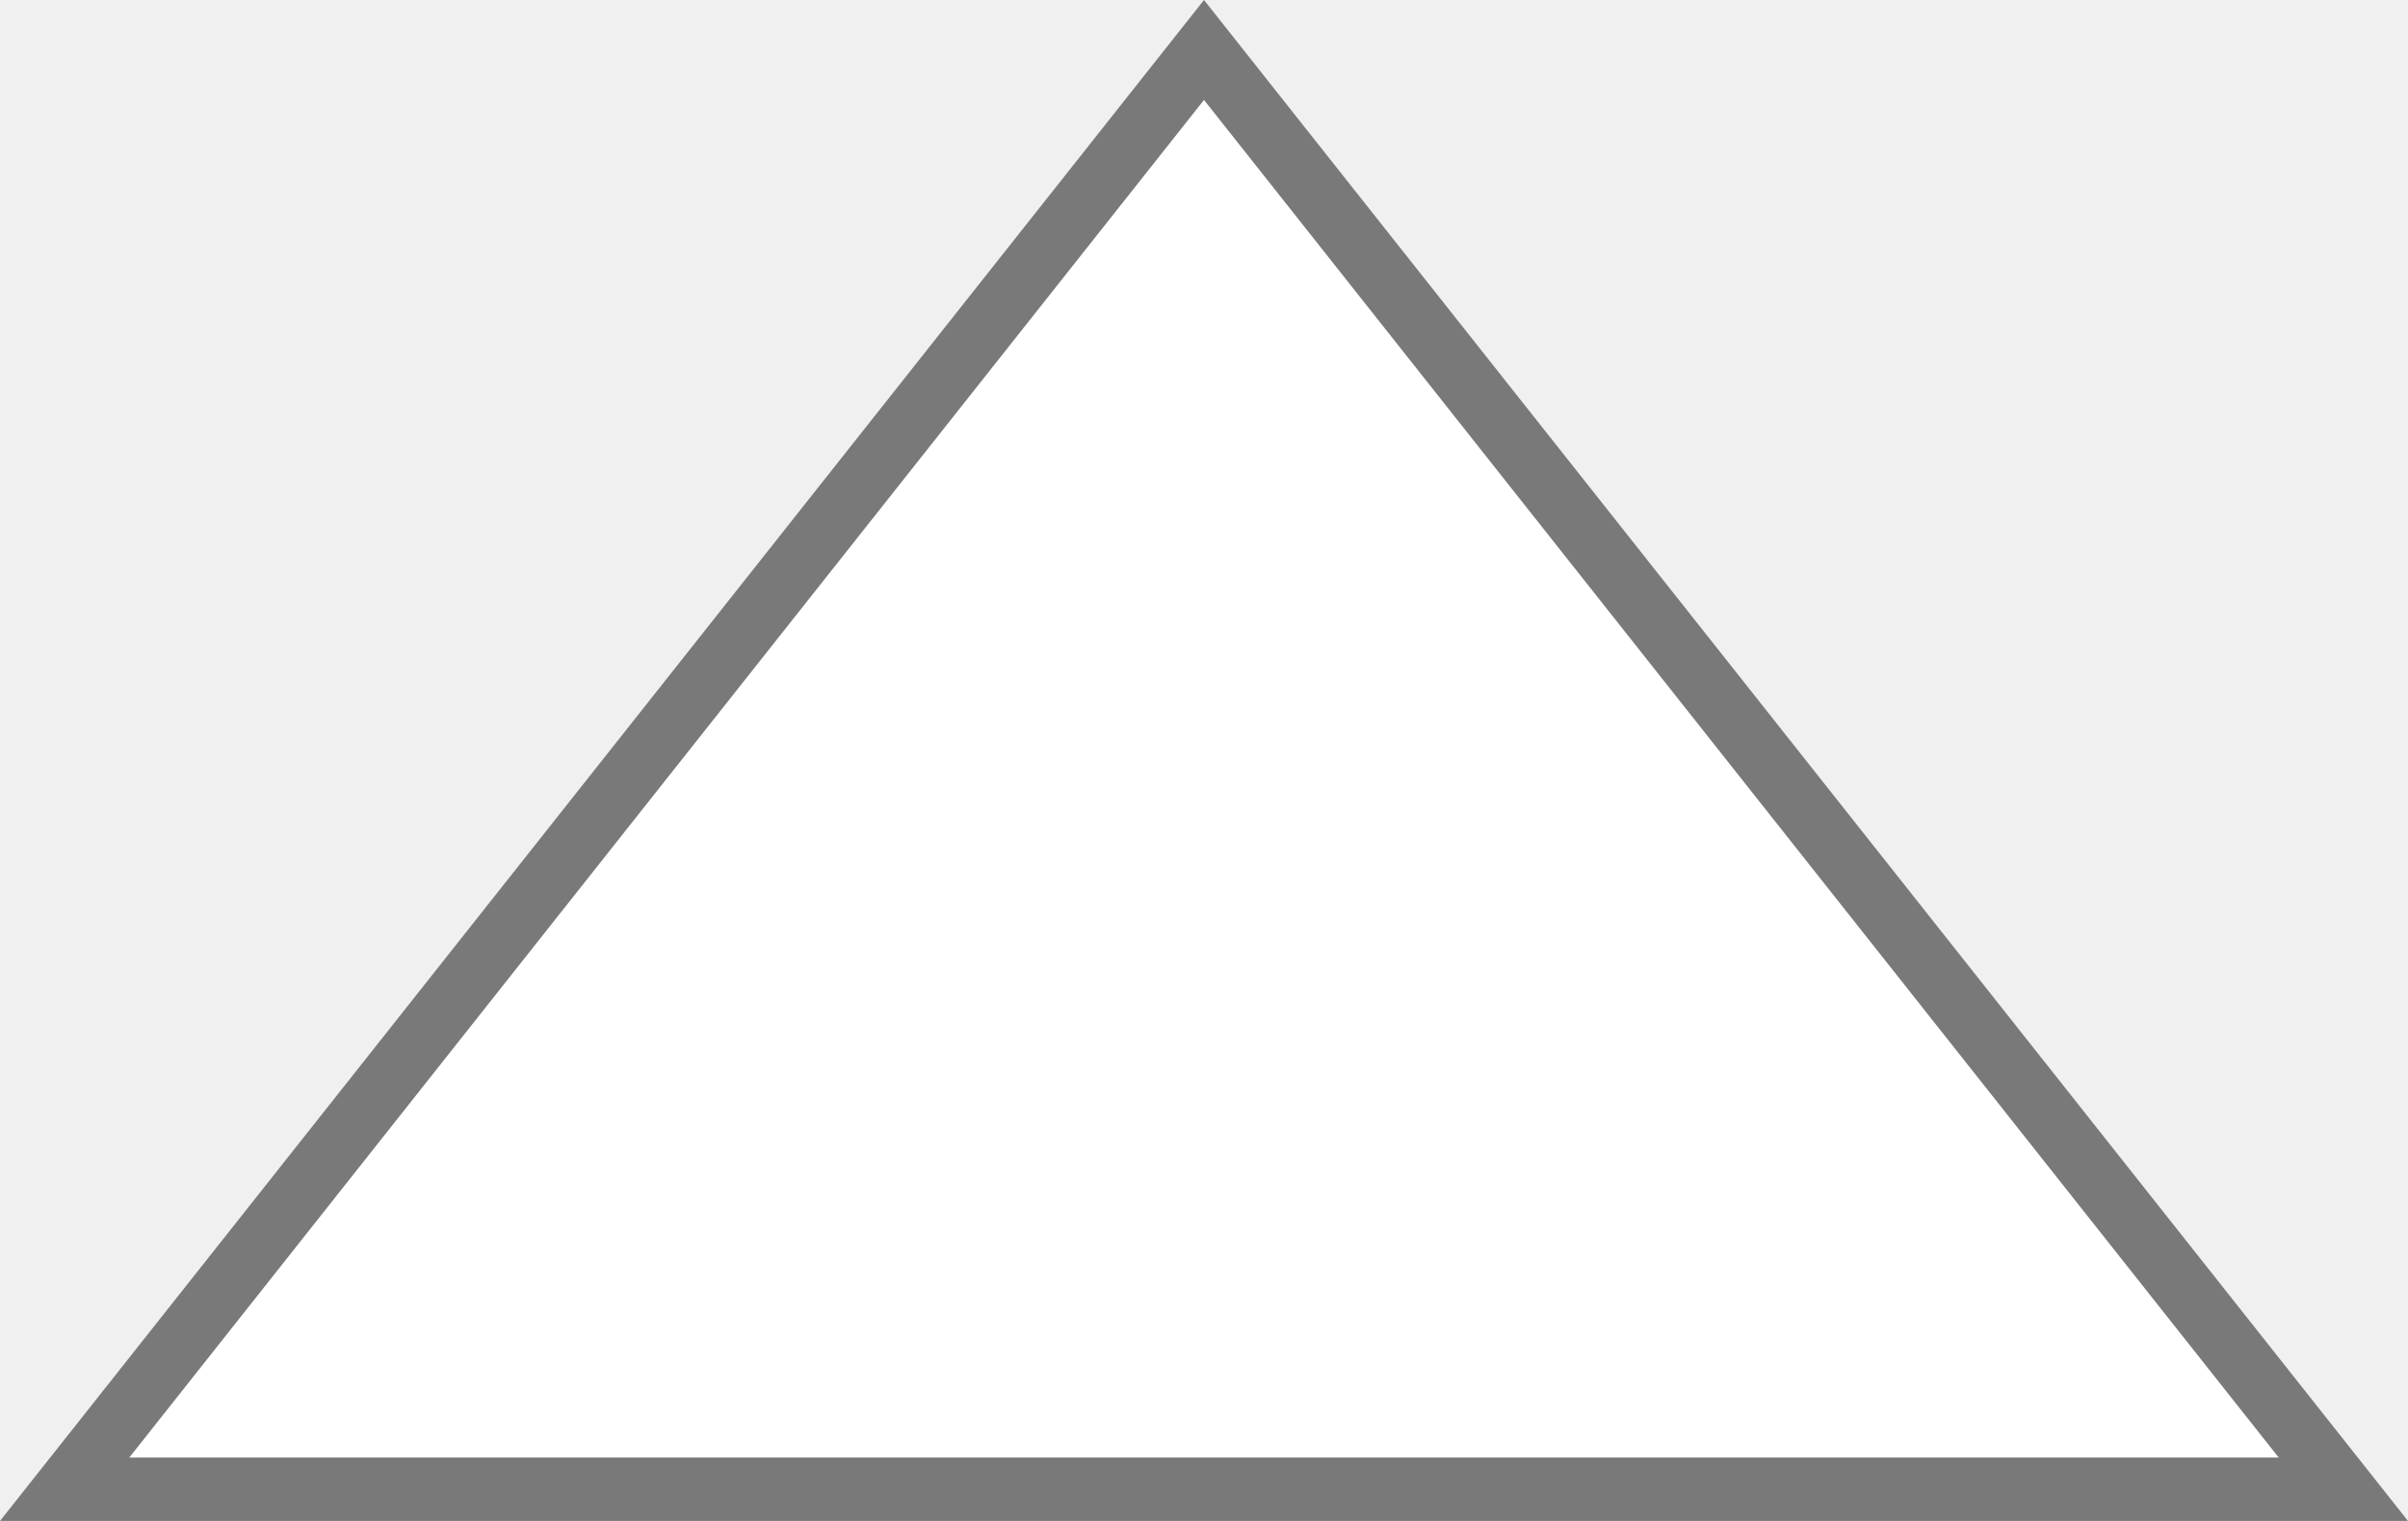
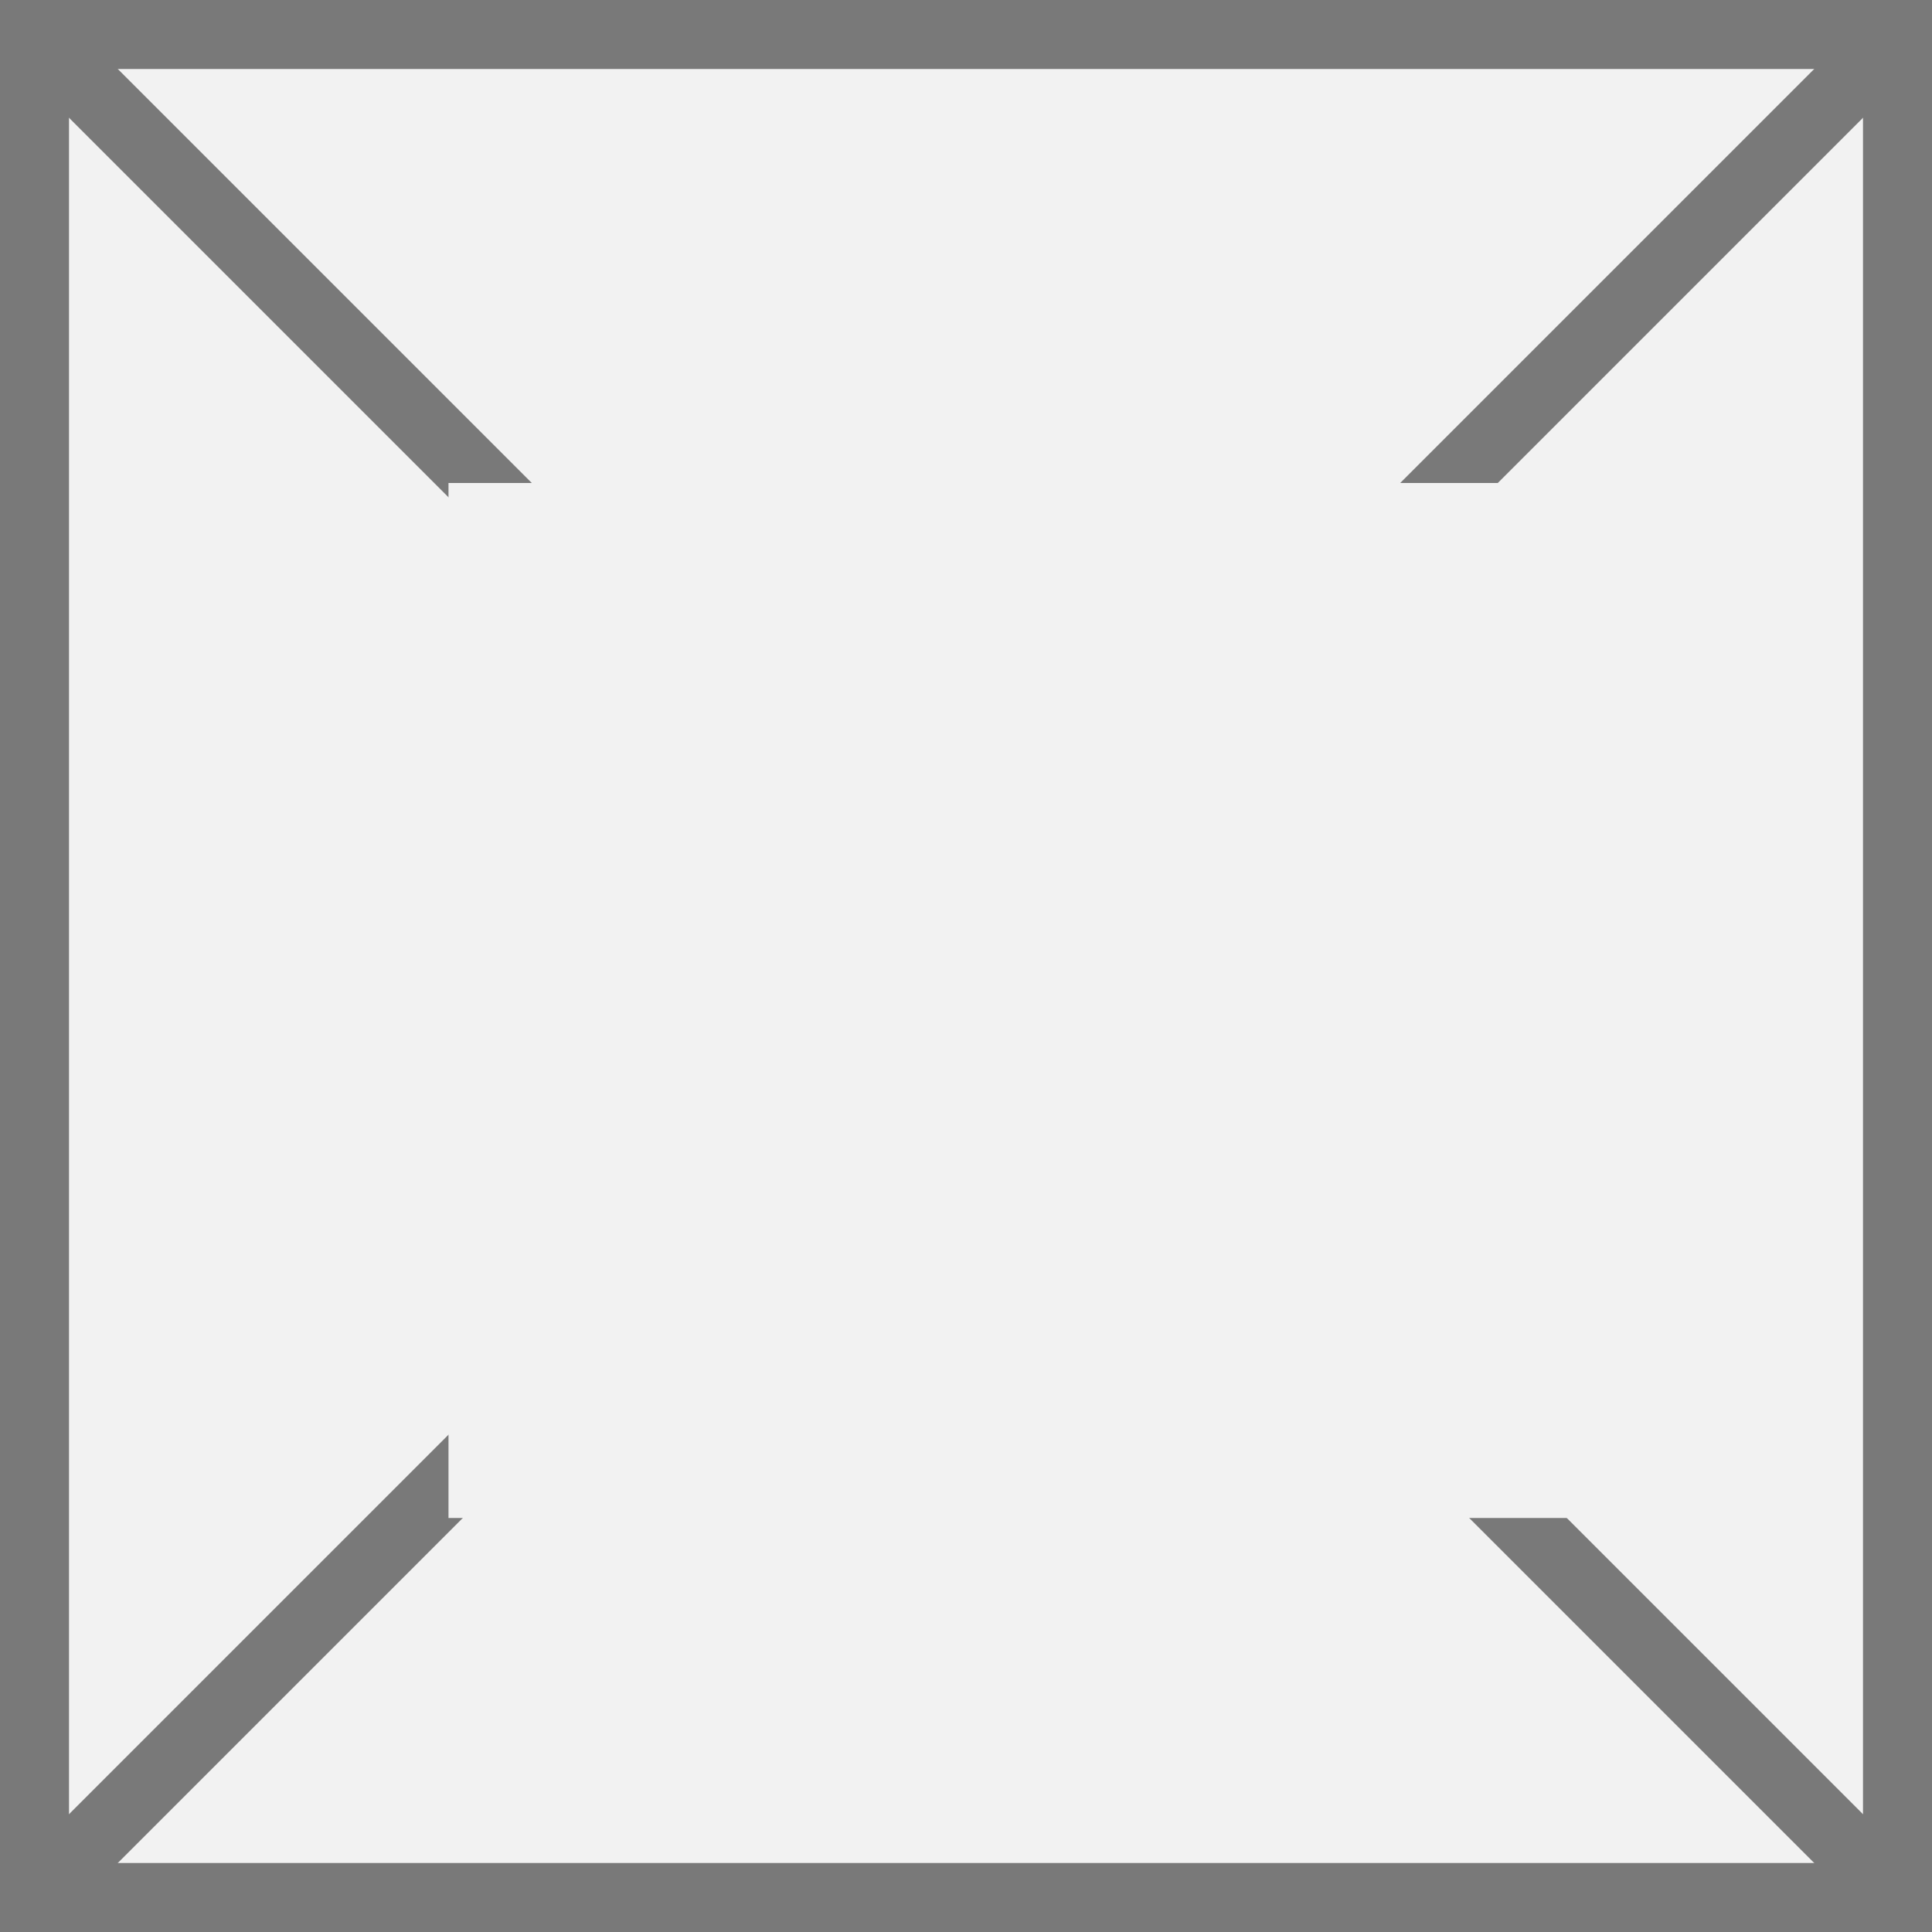
- <svg xmlns="http://www.w3.org/2000/svg" version="1.1" width="38px" height="24px">
-   <g transform="matrix(1 0 0 1 -2775 -360 )">
-     <path d="M 2776.02 383.5  L 2794 360.789  L 2811.98 383.5  L 2776.02 383.5  Z " fill-rule="nonzero" fill="#ffffff" stroke="none" />
-     <path d="M 2775 384  L 2794 360  L 2813 384  L 2775 384  Z M 2794 361.577  L 2777.04 383  L 2810.96 383  L 2794 361.577  Z " fill-rule="nonzero" fill="#797979" stroke="none" />
+ <svg xmlns="http://www.w3.org/2000/svg" version="1.1" width="28px" height="28px">
+   <defs>
+     <mask fill="white" id="clip361">
+       <path d="M 2969.5 836  L 2986.5 836  L 2986.5 851  L 2969.5 851  Z M 2963 829  L 2991 829  L 2991 857  L 2963 857  Z " fill-rule="evenodd" />
+     </mask>
+   </defs>
+   <g transform="matrix(1 0 0 1 -2963 -829 )">
+     <path d="M 2963.5 829.5  L 2990.5 829.5  L 2990.5 856.5  L 2963.5 856.5  L 2963.5 829.5  Z " fill-rule="nonzero" fill="#f2f2f2" stroke="none" />
+     <path d="M 2963.5 829.5  L 2990.5 829.5  L 2990.5 856.5  L 2963.5 856.5  L 2963.5 829.5  Z " stroke-width="1" stroke="#797979" fill="none" />
+     <path d="M 2963.354 829.354  L 2990.646 856.646  M 2990.646 829.354  L 2963.354 856.646  " stroke-width="1" stroke="#797979" fill="none" mask="url(#clip361)" />
  </g>
</svg>
